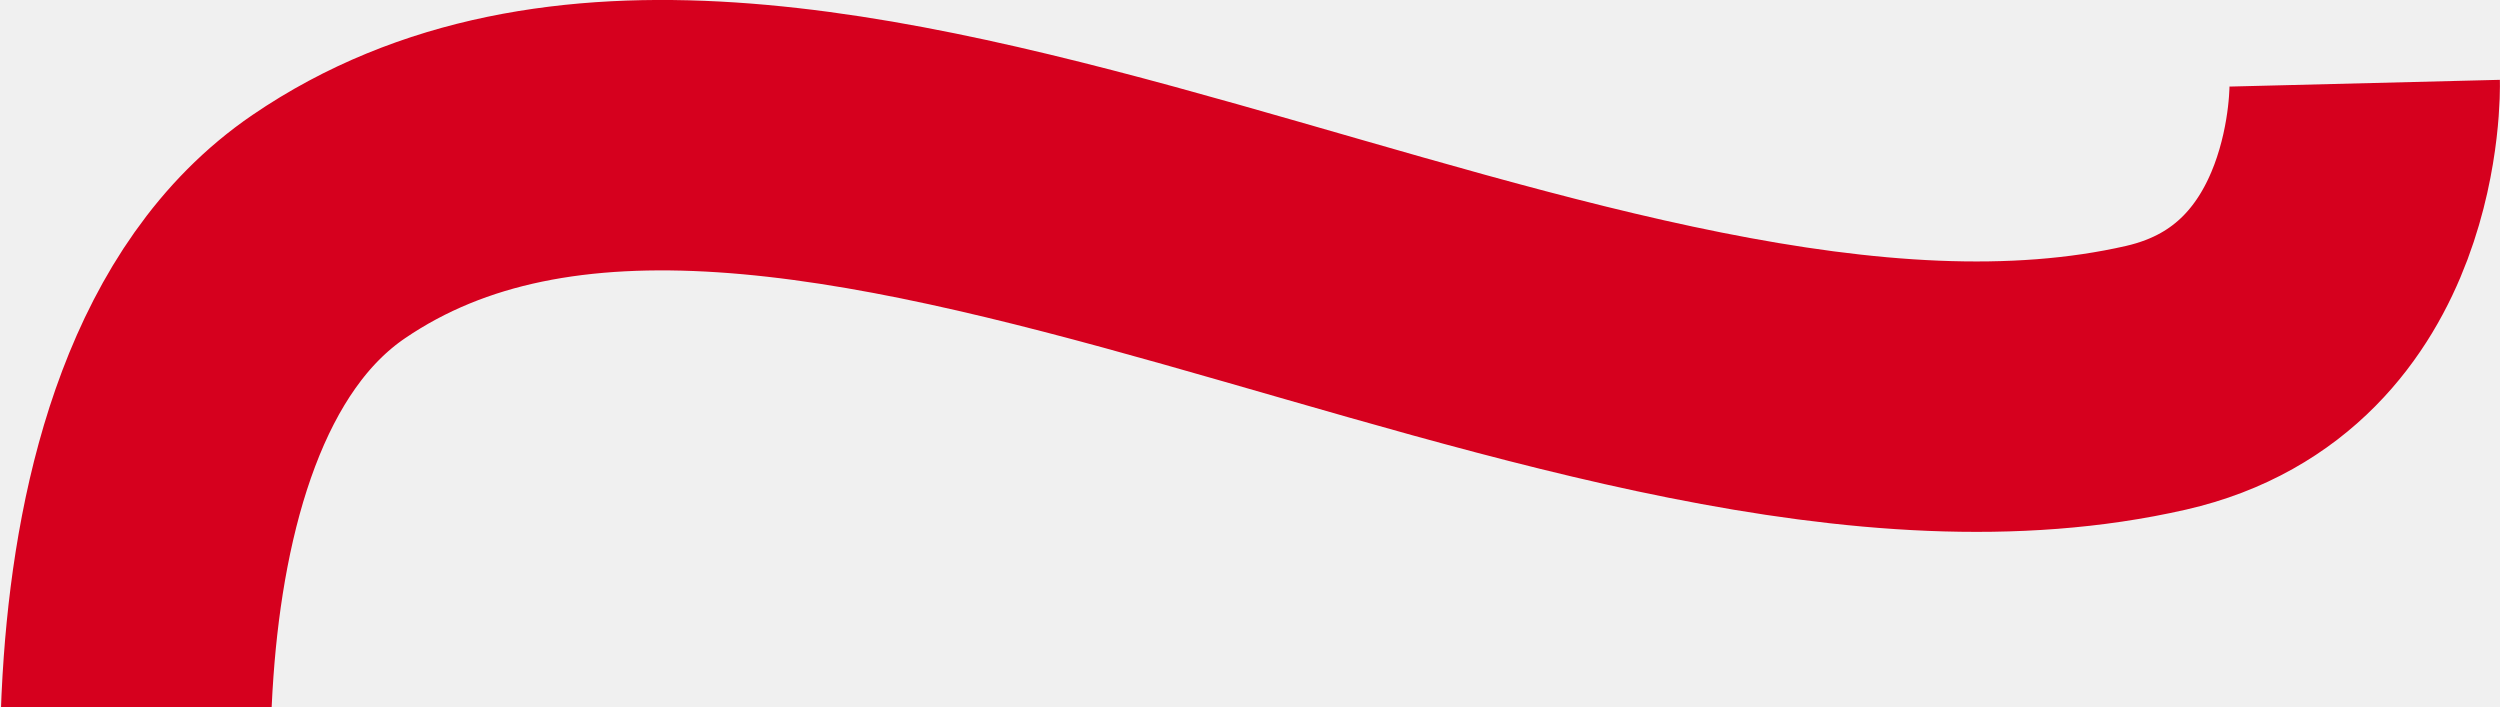
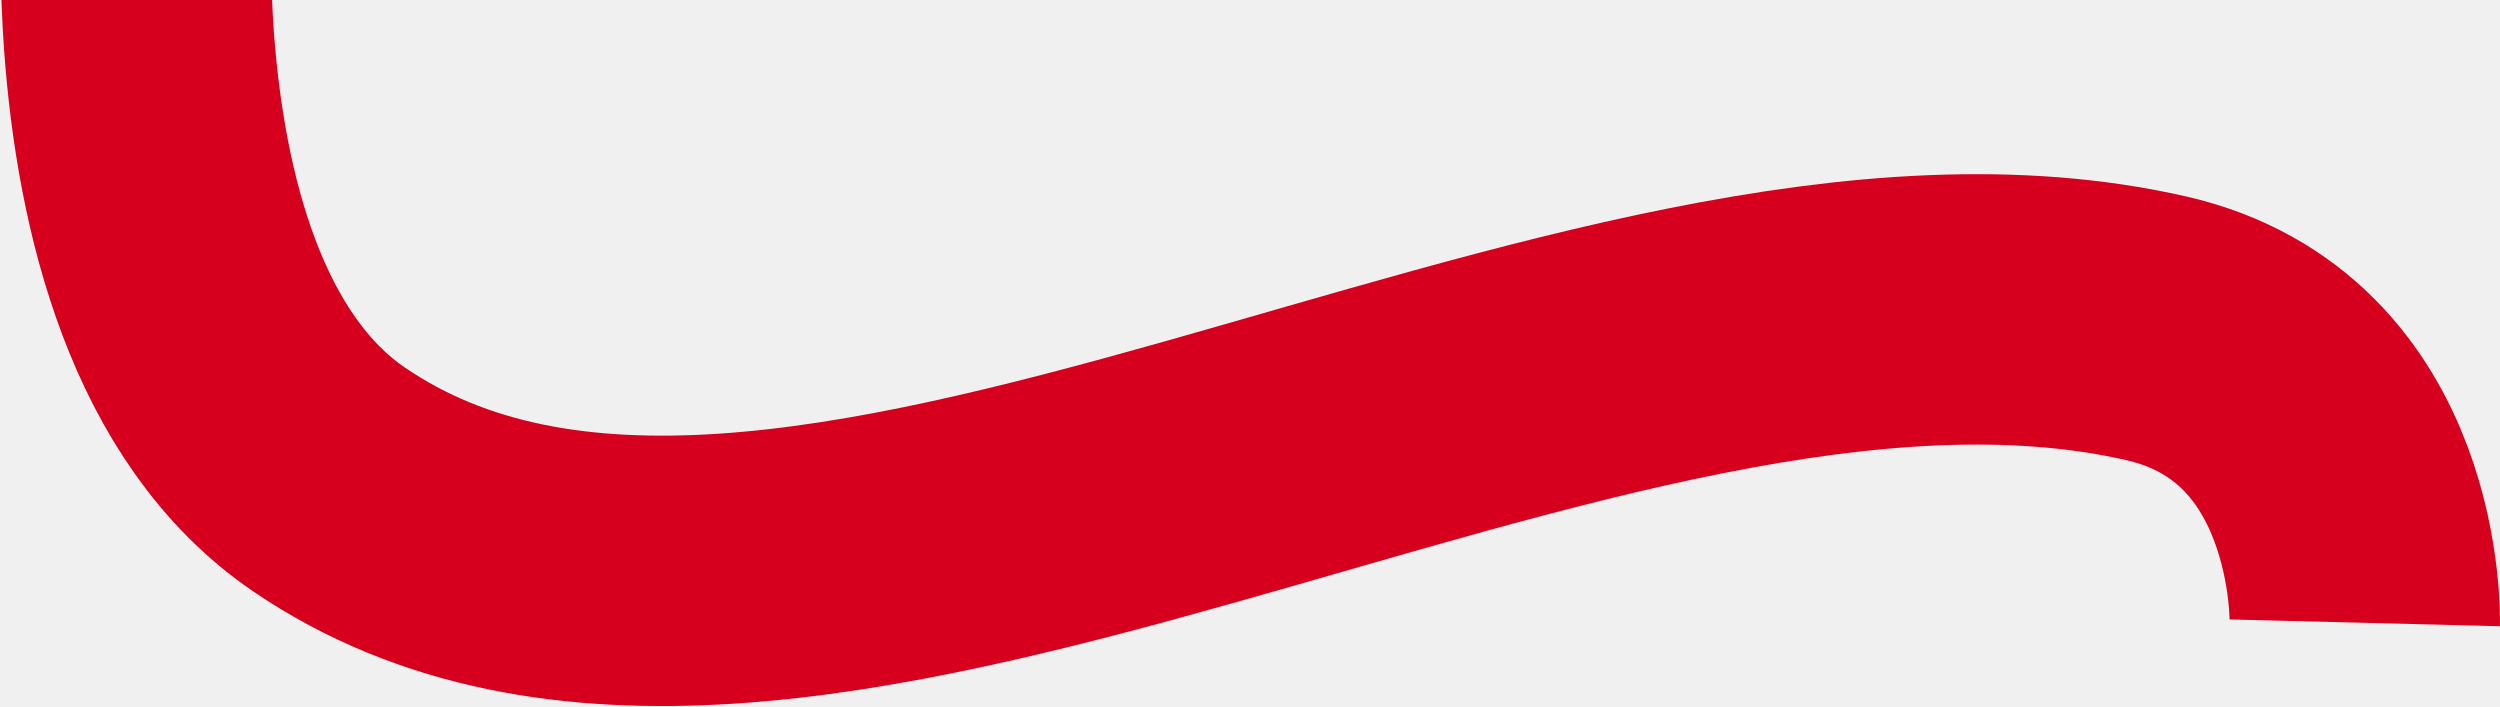
- <svg xmlns="http://www.w3.org/2000/svg" version="1.0" id="Lager_1" x="0px" y="0px" viewBox="0 0 277.35 78.33" style="enable-background:new 0 0 277.35 78.33;" xml:space="preserve">
+ <svg xmlns="http://www.w3.org/2000/svg" xmlns:xlink="http://www.w3.org/1999/xlink" version="1.1" id="Lager_1" x="0px" y="0px" viewBox="0 0 593.94 167.74" style="enable-background:new 0 0 593.94 167.74;" xml:space="preserve">
  <style type="text/css">
- 	.st0{fill:none;stroke:#D6001E;stroke-width:30;stroke-miterlimit:10;}
- 	.st1{fill:#FFFFFF;stroke:#D6001E;stroke-width:30;stroke-miterlimit:10;}
- 	.st2{fill:none;stroke:#FF0000;stroke-width:30;stroke-miterlimit:10;}
- 	.st3{fill:none;}
+ 	.st0{clip-path:url(#SVGID_2_);fill:#FFFFFF;}
+ 	.st1{clip-path:url(#SVGID_4_);fill:none;stroke:#D6001E;stroke-width:64.239;stroke-miterlimit:10;}
</style>
-   <path class="st0" d="M-2654.87-626.75c-96,147,18.46,258.11,132,266c183.85,12.78,465.98-64.81,715.43-54.54  c245.11,10.09,442.21,59.24,803.78,55.05c413.58-4.79,825.19-63.27,975.59-58.17c242.75,8.23,319.35,54.19,622.61,61.3  c159.34,3.74,210.7-56.8,239.04-41.84c28.34,14.96-2.72,66.38-36.43,44.93c-39.81-25.34,81.62-311.49,48.68-311.49  c-34.23,0-175.73,116.27-142.98,138.89c42.13,29.11,136.66-20.68,171.57,1.02c13.15,8.17,11.23,30.64,11.23,30.64" />
-   <path class="st1" d="M-2572.87-498.75c0,86.98-75.02,162-162,162s-158-74.52-158-161.5s70.52-157.5,157.5-157.5  S-2572.87-585.74-2572.87-498.75z" />
-   <path class="st0" d="M-2574.87-501.75c-34,50-112,129-256,129" />
-   <path class="st0" d="M-2588.87-556.75c-44,82-149,151-287,141" />
-   <path class="st0" d="M-2619.87-592.75c-42,77-118,134-262,133" />
-   <path class="st2" d="M-2614.87-396.75" />
-   <path class="st2" d="M-2625.79-400.89" />
-   <path class="st2" d="M-2657-424.67" />
-   <path class="st2" d="M-2654.87-362.75" />
-   <path class="st2" d="M-2700.87-396.75" />
-   <path class="st2" d="M-2686.42-358.36" />
-   <path class="st2" d="M-2712.65-390.77" />
-   <path class="st0" d="M-2697.87-395.75c8.13,11.68,30,27,41,32" />
-   <path class="st0" d="M-2690.87-655.75c-14.94,20.65-27.19,43.31-35.4,67.47c-7.37,21.71-11.42,44.53-11.61,67.47  c-0.1,12.28,0.89,24.56,2.94,36.66" />
-   <path class="st2" d="M-2707.87-342.75" />
-   <path class="st2" d="M-2759.87-385.75" />
-   <path class="st2" d="M-2731.87-340.75" />
-   <path class="st2" d="M-2766.78-385.75" />
-   <path class="st0" d="M-2749.87-379.75c12,15,30,30,46,38" />
-   <path class="st0" d="M-2737.87-655.75c-17.07,17.75-28.92,40.03-36.64,63.27c-8.39,25.26-12.14,52.02-12,78.6  c0.08,15.17,1.44,30.34,4.14,45.27" />
-   <line class="st0" x1="-2851.87" y1="-603.75" x2="-2774.87" y2="-603.75" />
-   <line class="st0" x1="-2875.87" y1="-556.75" x2="-2774.87" y2="-556.75" />
-   <path class="st2" d="M-2512.87-340.75" />
-   <path class="st2" d="M-2512.87-340.75" />
-   <path class="st2" d="M-2480.87-372.75" />
-   <path class="st2" d="M-2635.87-372.75" />
-   <path class="st2" d="M-2670.71-410.41" />
-   <path class="st2" d="M-2614.87-391.75" />
-   <path class="st2" d="M-2653.87-423.75" />
-   <path class="st0" d="M-2885.87-506.75c0,1,100,0,100,0" />
-   <path class="st2" d="M-2414.87-362.75" />
-   <path class="st2" d="M-2475.87-414.75" />
-   <path class="st2" d="M-402.87-294.75" />
-   <path class="st2" d="M-229.87-434.75" />
-   <path class="st2" d="M-210.87-392.75" />
-   <path class="st2" d="M-439.64-364.92" />
-   <path class="st2" d="M-572.87-382.75" />
-   <path class="st2" d="M-1288.25-370.92" />
-   <path class="st2" d="M-1458.61-364.16" />
-   <path class="st2" d="M-1924.8-408.34" />
-   <path class="st2" d="M-2155.95-407.47" />
-   <path class="st2" d="M-2248.4-393.02" />
-   <path class="st2" d="M-2471.91-360.64" />
-   <path class="st2" d="M-2512.54-360.41" />
-   <path class="st0" d="M-2643.17-417.38c11.21,12.18,21.77,18.44,29.32,24.36" />
-   <path class="st0" d="M-2649.87-626.75c-24.3,27.47-41,68.49-36.33,108.32" />
  <g>
-     <g>
-       <path d="M-2373.17-671.51h45.72v326.1h-45.72V-671.51z M-2353.22-526.72h111.16c8.66,0,16.36-2.09,23.08-6.28    c6.72-4.18,11.91-10.12,15.58-17.82c3.66-7.69,5.49-16.55,5.49-26.56c0-10.01-1.83-18.86-5.49-26.56    c-3.66-7.69-8.82-13.63-15.46-17.82c-6.65-4.18-14.38-6.28-23.2-6.28h-111.16v-43.48h109.37c18.83,0,35.37,3.89,49.64,11.65    c14.27,7.77,25.33,18.79,33.17,33.06c7.84,14.27,11.77,30.74,11.77,49.42c0,18.68-3.96,35.15-11.88,49.42    c-7.92,14.27-19.02,25.29-33.28,33.06c-14.27,7.77-30.74,11.65-49.42,11.65h-109.37V-526.72z M-2264.47-493.33l45.5-10.31    l83.37,158.23h-54.24L-2264.47-493.33z" />
-       <path d="M-2026.23-356.95c-17.33-9.93-30.74-23.98-40.23-42.13c-9.49-18.15-14.23-39.18-14.23-63.09v-92.34    c0-23.9,4.74-44.94,14.23-63.09c9.49-18.15,22.9-32.2,40.23-42.13c17.33-9.93,37.35-14.9,60.06-14.9    c22.71,0,42.73,4.97,60.06,14.9c17.33,9.94,30.74,23.98,40.23,42.13c9.49,18.15,14.23,39.19,14.23,63.09v92.34    c0,23.91-4.74,44.94-14.23,63.09c-9.49,18.15-22.9,32.2-40.23,42.13c-17.33,9.94-37.36,14.9-60.06,14.9    C-1988.88-342.05-2008.89-347.01-2026.23-356.95z M-2034.97-743.67h45.72v45.72h-45.72V-743.67z M-1930.64-396.17    c10.23-6.05,18.15-14.64,23.76-25.77c5.6-11.13,8.4-24.02,8.4-38.66v-95.48c0-14.64-2.8-27.53-8.4-38.66    c-5.6-11.13-13.52-19.72-23.76-25.77c-10.24-6.05-22.08-9.08-35.52-9.08s-25.29,3.03-35.52,9.08    c-10.24,6.05-18.15,14.64-23.76,25.77c-5.6,11.13-8.4,24.02-8.4,38.66v95.48c0,14.65,2.8,27.53,8.4,38.66    c5.6,11.13,13.52,19.72,23.76,25.77c10.23,6.05,22.08,9.08,35.52,9.08S-1940.87-390.12-1930.64-396.17z M-1943.08-743.67h45.72    v45.72h-45.72V-743.67z" />
-       <path d="M-1777.67-671.28h45.72v325.87h-45.72V-671.28z M-1746.75-388.89h73.74c24.05,0,42.7-6.24,55.92-18.71    c13.22-12.47,19.83-30.07,19.83-52.78v-95.92c0-22.71-6.61-40.3-19.83-52.78c-13.22-12.47-31.86-18.71-55.92-18.71h-73.74v-43.48    h72.39c26.14,0,48.48,4.56,67.01,13.67c18.53,9.12,32.64,22.41,42.36,39.89c9.71,17.48,14.57,38.55,14.57,63.2v92.34    c0,24.65-4.86,45.72-14.57,63.2c-9.71,17.48-23.87,30.78-42.47,39.89c-18.6,9.12-40.98,13.67-67.12,13.67h-72.17V-388.89z" />
-       <path d="M-1387.7-671.28h39l120.13,325.87h-49.31l-90.32-262.89l-90.32,262.89h-49.31L-1387.7-671.28z M-1452.48-460.38h171.45    v43.48h-171.45V-460.38z" />
-       <path d="M-1145.65-671.28h229.95v43.48h-229.95V-671.28z M-1053.54-644.61h45.72v299.2h-45.72V-644.61z" />
-       <path d="M-879.85-671.51h45.72v326.1h-45.72V-671.51z M-859.9-526.72h111.16c8.66,0,16.36-2.09,23.08-6.28    c6.72-4.18,11.91-10.12,15.58-17.82c3.66-7.69,5.49-16.55,5.49-26.56c0-10.01-1.83-18.86-5.49-26.56    c-3.66-7.69-8.82-13.63-15.46-17.82c-6.65-4.18-14.38-6.28-23.2-6.28H-859.9v-43.48h109.37c18.83,0,35.37,3.89,49.64,11.65    c14.27,7.77,25.33,18.79,33.17,33.06c7.84,14.27,11.77,30.74,11.77,49.42c0,18.68-3.96,35.15-11.88,49.42    c-7.92,14.27-19.02,25.29-33.28,33.06c-14.27,7.77-30.74,11.65-49.42,11.65H-859.9V-526.72z M-771.15-493.33l45.5-10.31    l83.37,158.23h-54.24L-771.15-493.33z" />
-       <path d="M-491.89-671.28h39l120.13,325.87h-49.31l-90.32-262.89l-90.32,262.89h-49.31L-491.89-671.28z M-556.66-460.38h171.45    v43.48h-171.45V-460.38z M-513.07-677.56c-9.49-8.96-14.23-21.74-14.23-38.32c0-17.33,4.74-30.67,14.23-40.01    c9.49-9.34,23.05-14.01,40.68-14.01c17.48,0,31,4.75,40.57,14.23c9.56,9.49,14.34,22.75,14.34,39.78    c0,16.58-4.78,29.36-14.34,38.32c-9.56,8.96-23.08,13.45-40.57,13.45C-490.03-664.11-503.58-668.59-513.07-677.56z     M-455.36-699.52c4.04-4.18,6.05-9.94,6.05-17.26c0-7.62-2.02-13.56-6.05-17.82c-4.03-4.26-9.71-6.39-17.03-6.39    c-7.32,0-13,2.13-17.03,6.39c-4.03,4.26-6.05,10.2-6.05,17.82c0,7.32,2.02,13.08,6.05,17.26c4.04,4.18,9.71,6.28,17.03,6.28    C-465.07-693.25-459.39-695.34-455.36-699.52z" />
-       <path d="M-283.46-671.28h45.72v325.87h-45.72V-671.28z M-252.53-388.89h73.74c24.05,0,42.7-6.24,55.92-18.71    c13.22-12.47,19.83-30.07,19.83-52.78v-95.92c0-22.71-6.61-40.3-19.83-52.78c-13.22-12.47-31.86-18.71-55.92-18.71h-73.74v-43.48    h72.39c26.14,0,48.48,4.56,67.01,13.67c18.53,9.12,32.64,22.41,42.36,39.89c9.71,17.48,14.57,38.55,14.57,63.2v92.34    c0,24.65-4.86,45.72-14.57,63.2c-9.71,17.48-23.87,30.78-42.47,39.89c-18.6,9.12-40.98,13.67-67.12,13.67h-72.17V-388.89z" />
-       <path d="M17.76-671.28h45.72v325.87H17.76V-671.28z M39.95-671.28h187.14v43.48H39.95V-671.28z M39.95-528.97h162.49v43.48H39.95    V-528.97z M39.95-388.89h187.14v43.48H39.95V-388.89z" />
-       <path d="M292.08-671.28h41.46L492.9-419.37l-5.38,5.83v-257.74h45.27v325.65h-41.91l-158.9-248.1l5.38-5.83v253.93h-45.27V-671.28    z" />
-     </g>
+     <defs>
+       <rect id="SVGID_1_" x="-0.59" y="168.4" width="595.2" height="672.8" />
+     </defs>
+     <clipPath id="SVGID_2_">
+       <use xlink:href="#SVGID_1_" style="overflow:visible;" />
+     </clipPath>
+     <rect x="-0.59" y="168.4" class="st0" width="595.21" height="673.18" />
  </g>
-   <path class="st0" d="M-2726.87-724.73" />
-   <path class="st0" d="M-2636.41-402.39" />
-   <path class="st0" d="M790.52-403.35c1.53-14.95,4.51-29.71,7.94-44.34" />
-   <path class="st0" d="M789.59-374.85c-0.19-4.45-0.22-8.9-0.08-13.34" />
-   <path class="st0" d="M529.38-359.3c60.75,5.55,123.75,3.55,183.63-8.37" />
-   <path class="st0" d="M233.42-391.52c52.71,10.77,187.28,24.67,211.98,27.06" />
-   <path class="st0" d="M-242.69-407.74c55.82-5.02,110.82-9.02,166.82-11.02c62-2,124,4,186.22,10.23" />
-   <path class="st0" d="M-542.61-382.88c74.74-5.87,150.74-11.87,226.01-18.7" />
-   <path class="st0" d="M-830.61-365.09c64.74-3.66,128.74-6.66,193.39-10.91" />
-   <path class="st0" d="M-989.81-360.42c31.94-0.33,62.94-1.33,95.38-2.26" />
-   <path class="st0" d="M-1214.87-363.95c48,1.2,96,3.2,144.47,3.89" />
-   <path class="st0" d="M-1543.72-392.66c77.85,8.91,155.85,16.91,234.64,22.95" />
-   <path class="st0" d="M-1976.6-411.12c94.73-8.63,189.73-4.63,283.43,3.24" />
-   <path class="st0" d="M-2307.36-371.94c28.37-3.37,56.7-7.08,85.02-10.82c29.4-3.89,58.79-7.83,88.21-11.57  c16.84-2.14,33.7-4.22,50.56-6.19" />
-   <path class="st3" d="M17.32-170.18" />
-   <path class="st0" d="M262.34,9.23c0,0,0.68,27.23-23.15,32.68C176.25,56.3,87.02-9.33,36.47,25.14  c-14.64,9.98-19.78,30.6-21.09,48.77c-1.5,20.67,1.94,38.17,1.94,33.19" />
+   <g>
+     <defs>
+       <rect id="SVGID_3_" x="0.07" y="0" width="593.89" height="167.74" />
+     </defs>
+     <clipPath id="SVGID_4_">
+       <use xlink:href="#SVGID_3_" style="overflow:visible;" />
+     </clipPath>
+     <path class="st1" d="M561.81,147.97c0,0,1.46-58.31-49.57-69.98C377.47,47.18,186.4,187.71,78.16,113.9   C46.81,92.53,35.8,48.38,33,9.47c-3.21-44.26,3.41-145.85,3.41-156.51" />
+   </g>
</svg>
